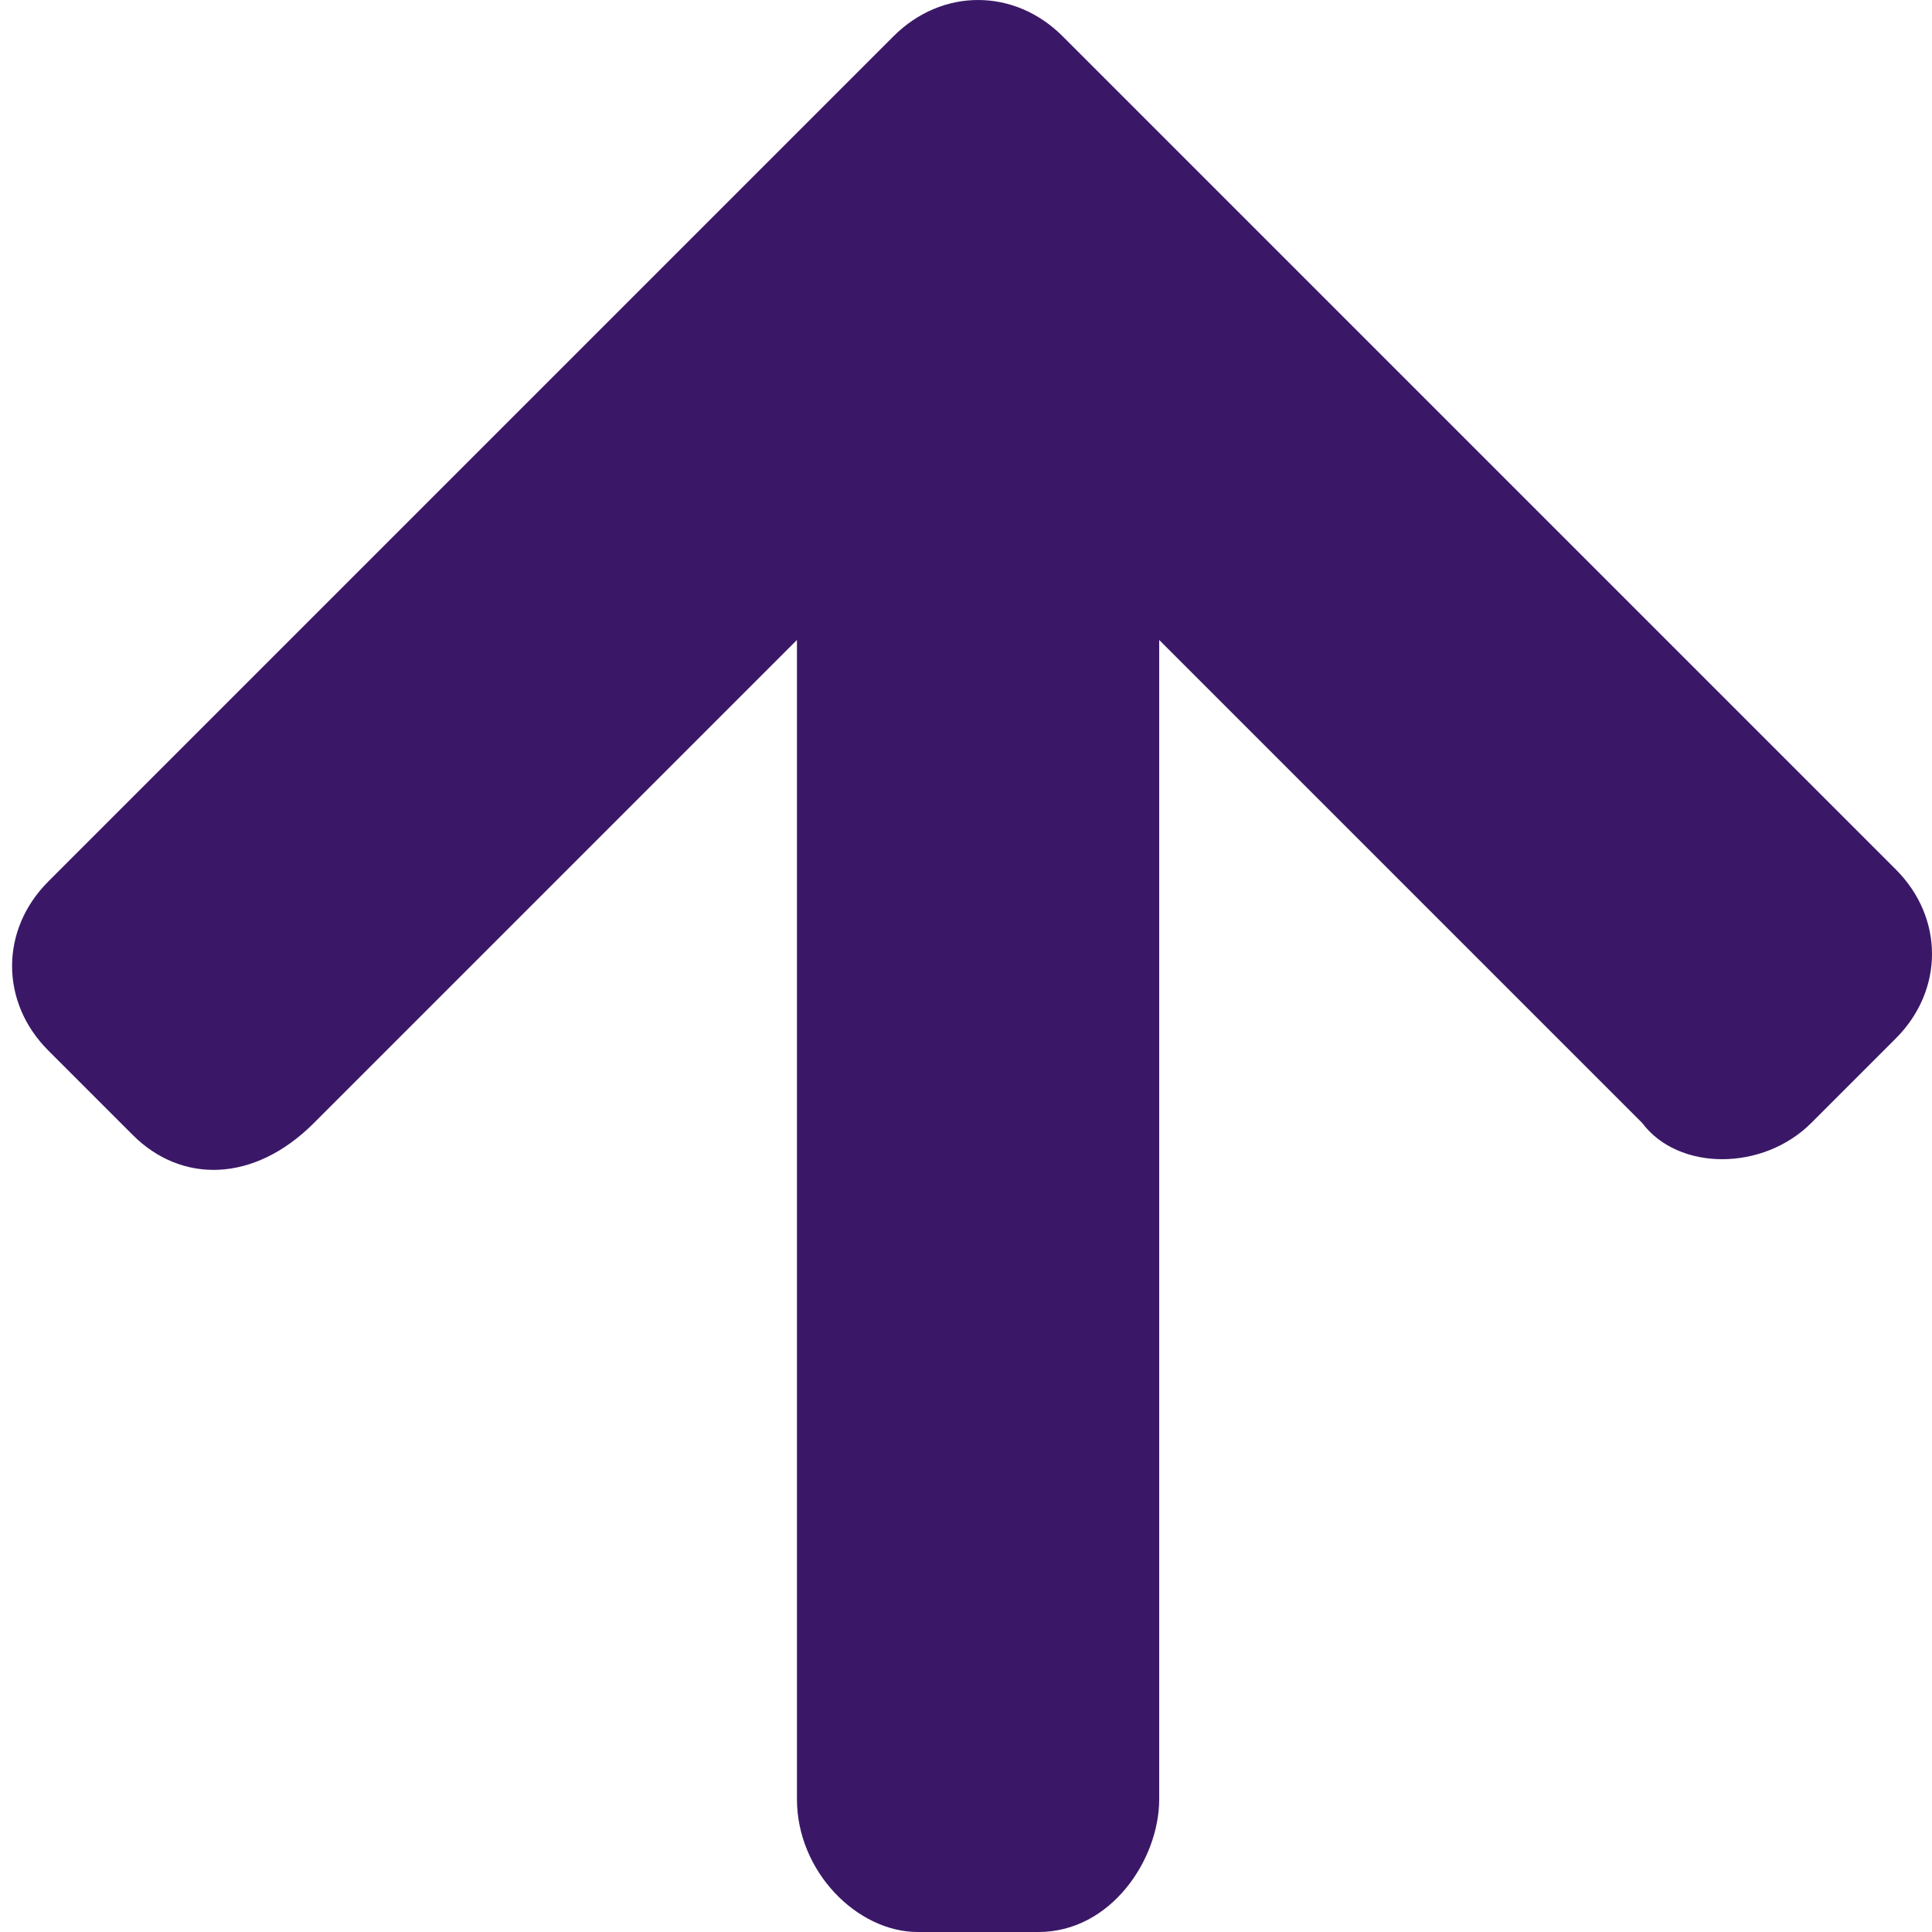
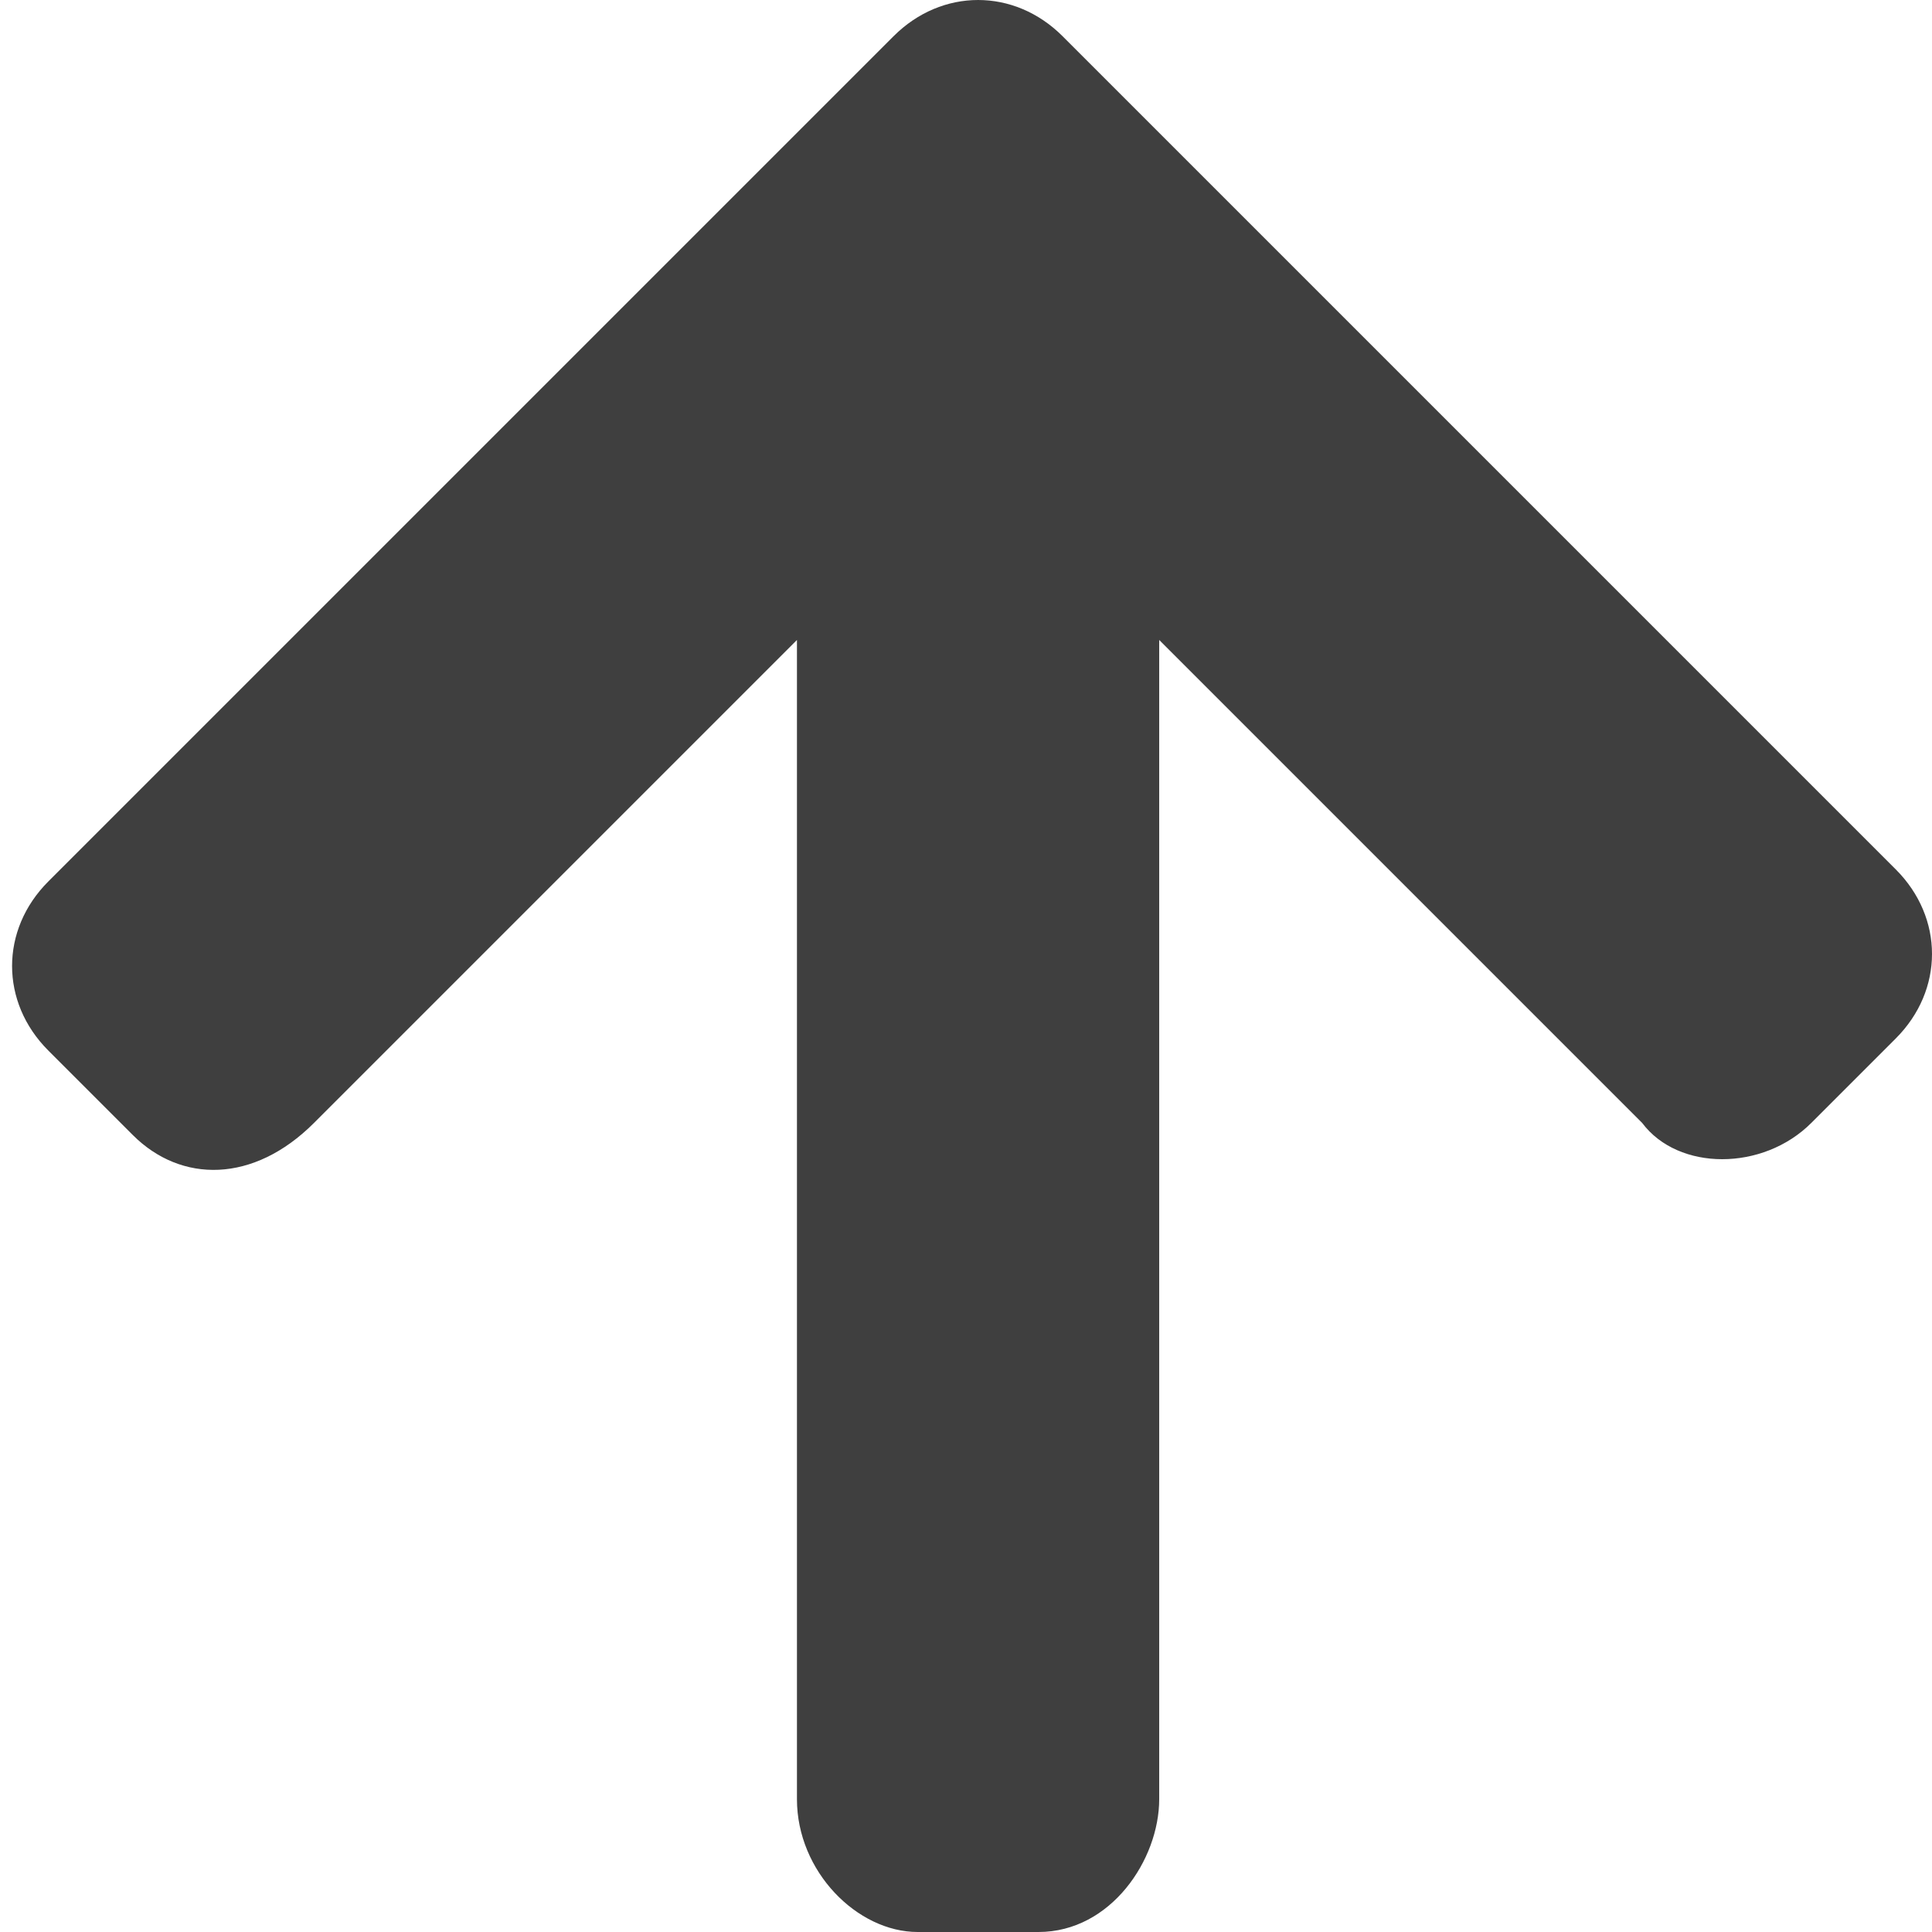
<svg xmlns="http://www.w3.org/2000/svg" width="16" height="16" viewBox="-0.1 0 16 16" preserveAspectRatio="xMinYMid meet" overflow="visible">
-   <path d="M15.6 8.6l-.7.7c-.4.4-1.1.4-1.4 0l-4-4v9.6c0 .5-.4 1.1-1 1.1h-1c-.5 0-1-.5-1-1.1V5.3l-4 4c-.5.5-1.1.5-1.5.1l-.7-.7c-.4-.4-.4-1 0-1.4l7-7c.4-.4 1-.4 1.4 0l.7.7 6.2 6.2c.4.4.4 1 0 1.4z" fill="#3A1867" />
+   <path d="M15.6 8.6l-.7.7c-.4.4-1.1.4-1.4 0l-4-4v9.6c0 .5-.4 1.1-1 1.1h-1c-.5 0-1-.5-1-1.1V5.3l-4 4c-.5.5-1.1.5-1.5.1l-.7-.7c-.4-.4-.4-1 0-1.4l7-7c.4-.4 1-.4 1.4 0l.7.7 6.2 6.2c.4.4.4 1 0 1.4z" fill="#3f3f3f" />
</svg>
